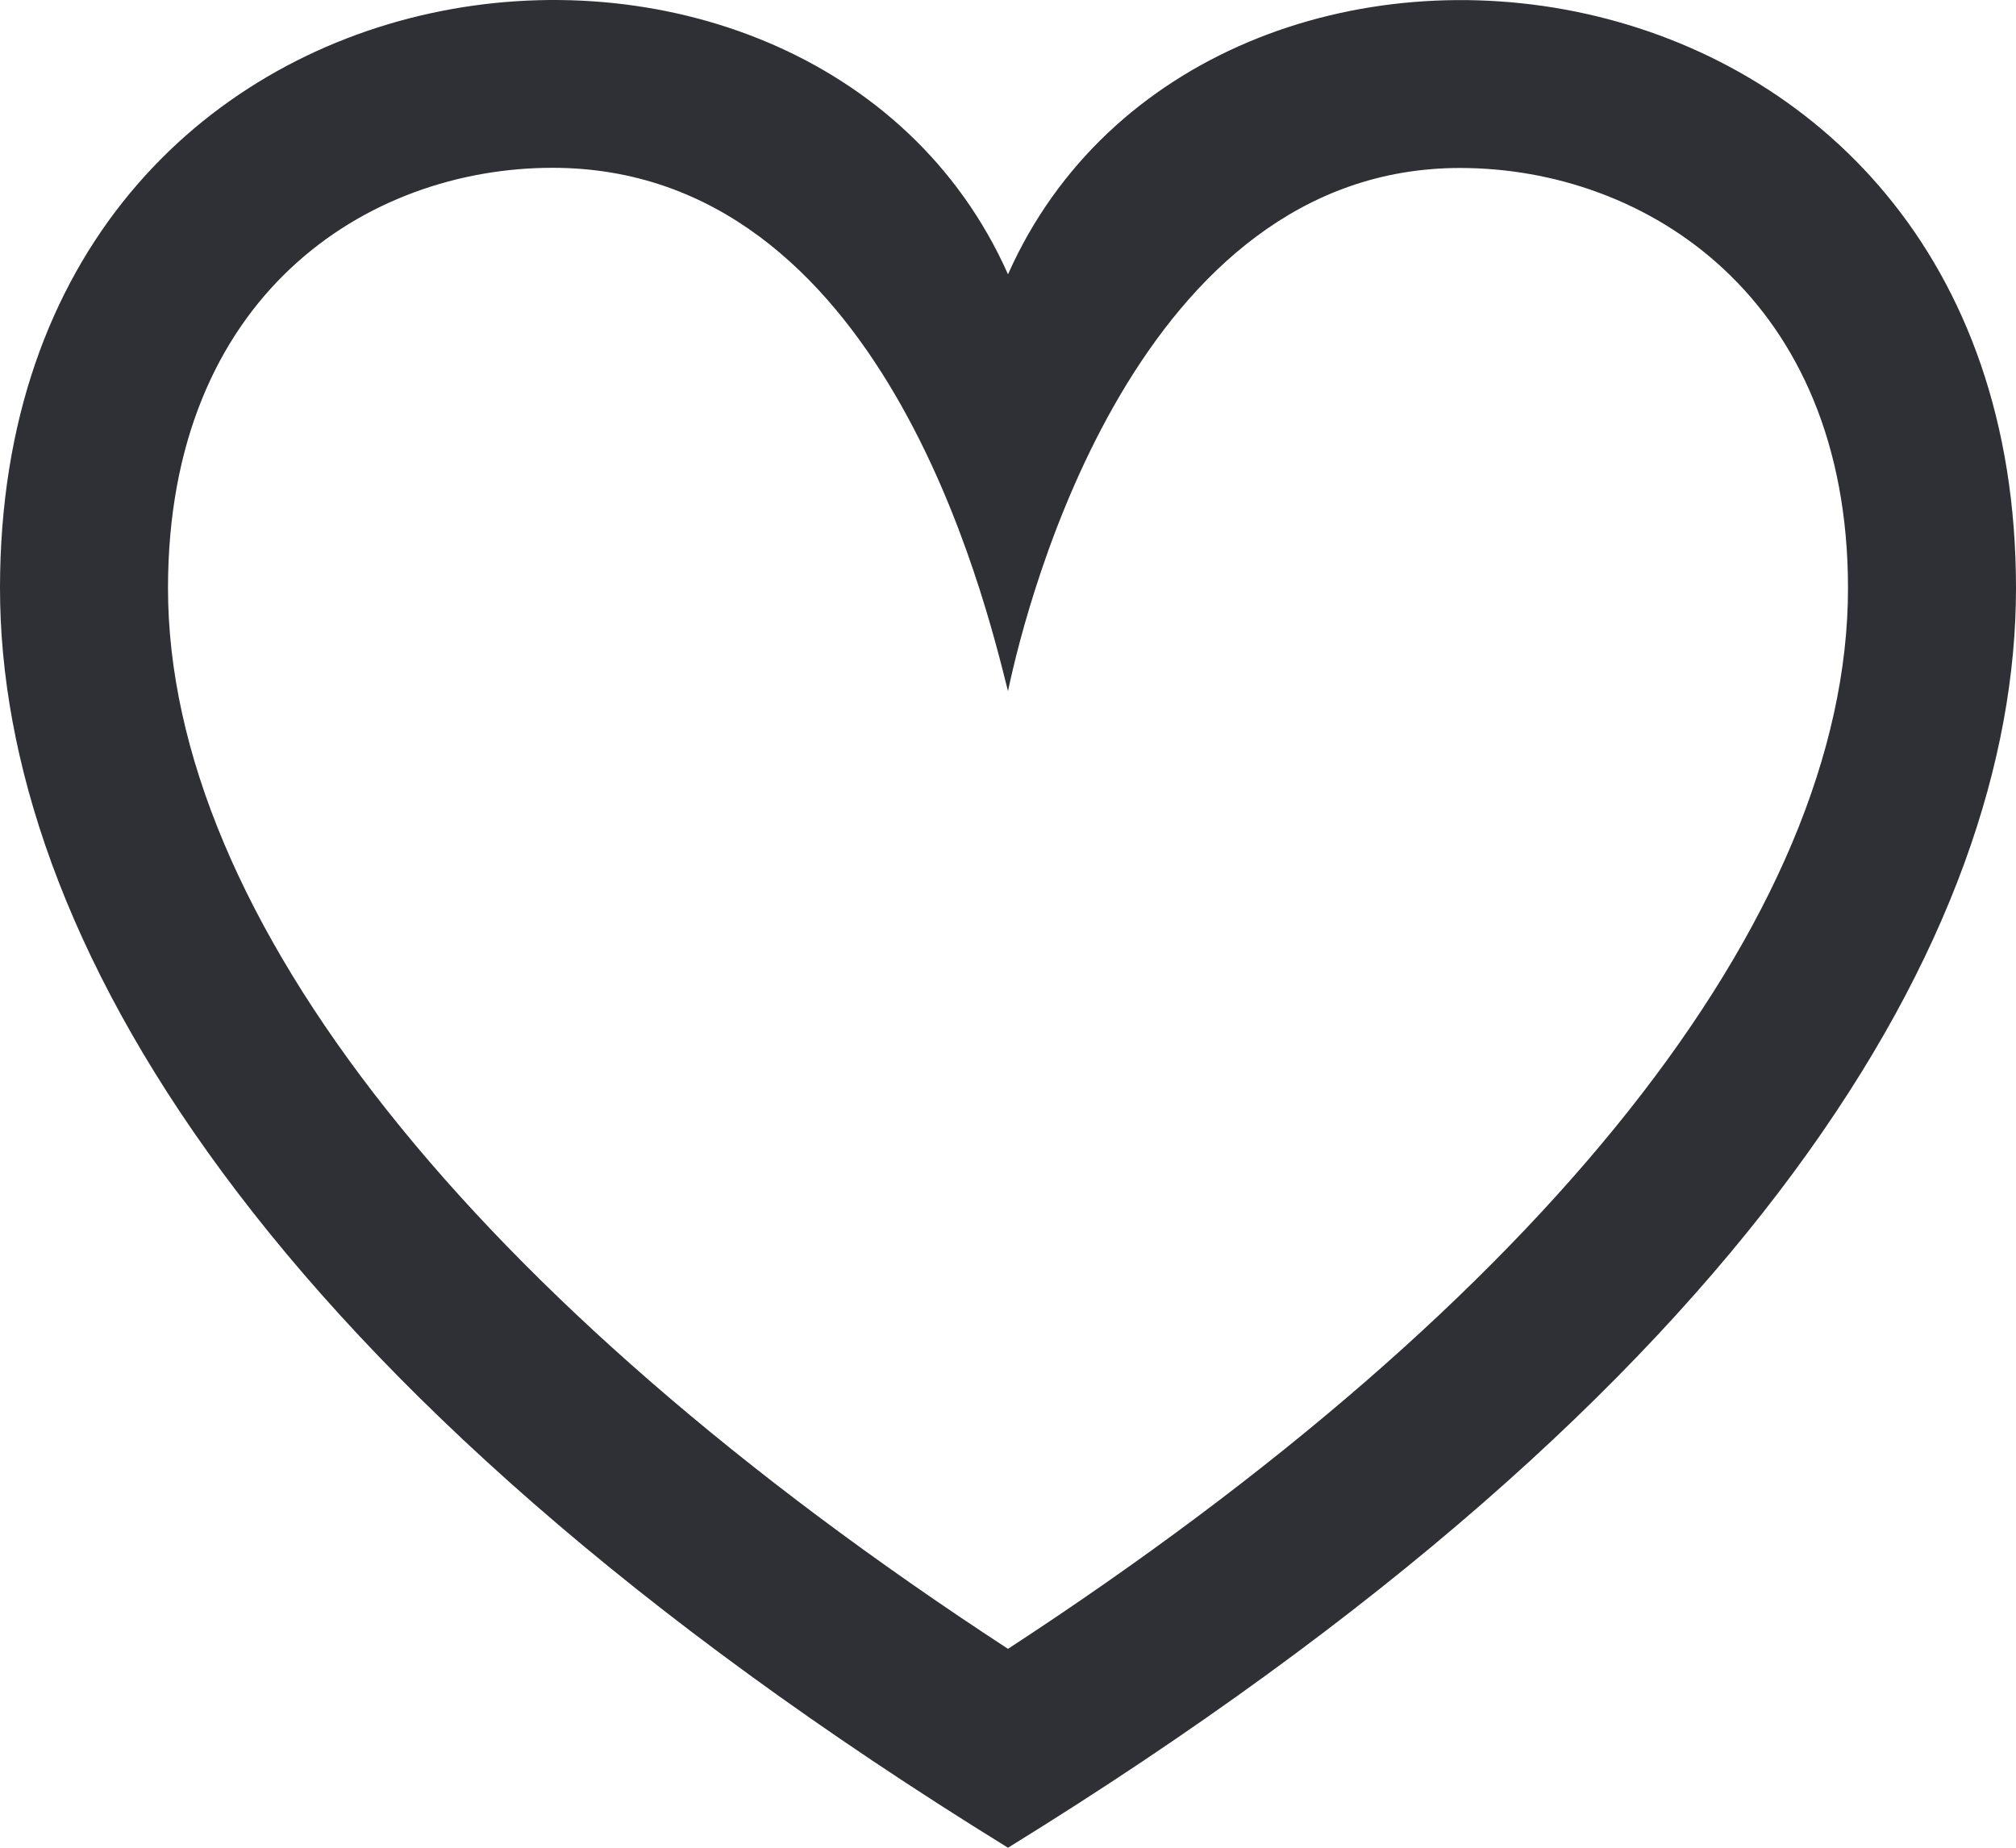
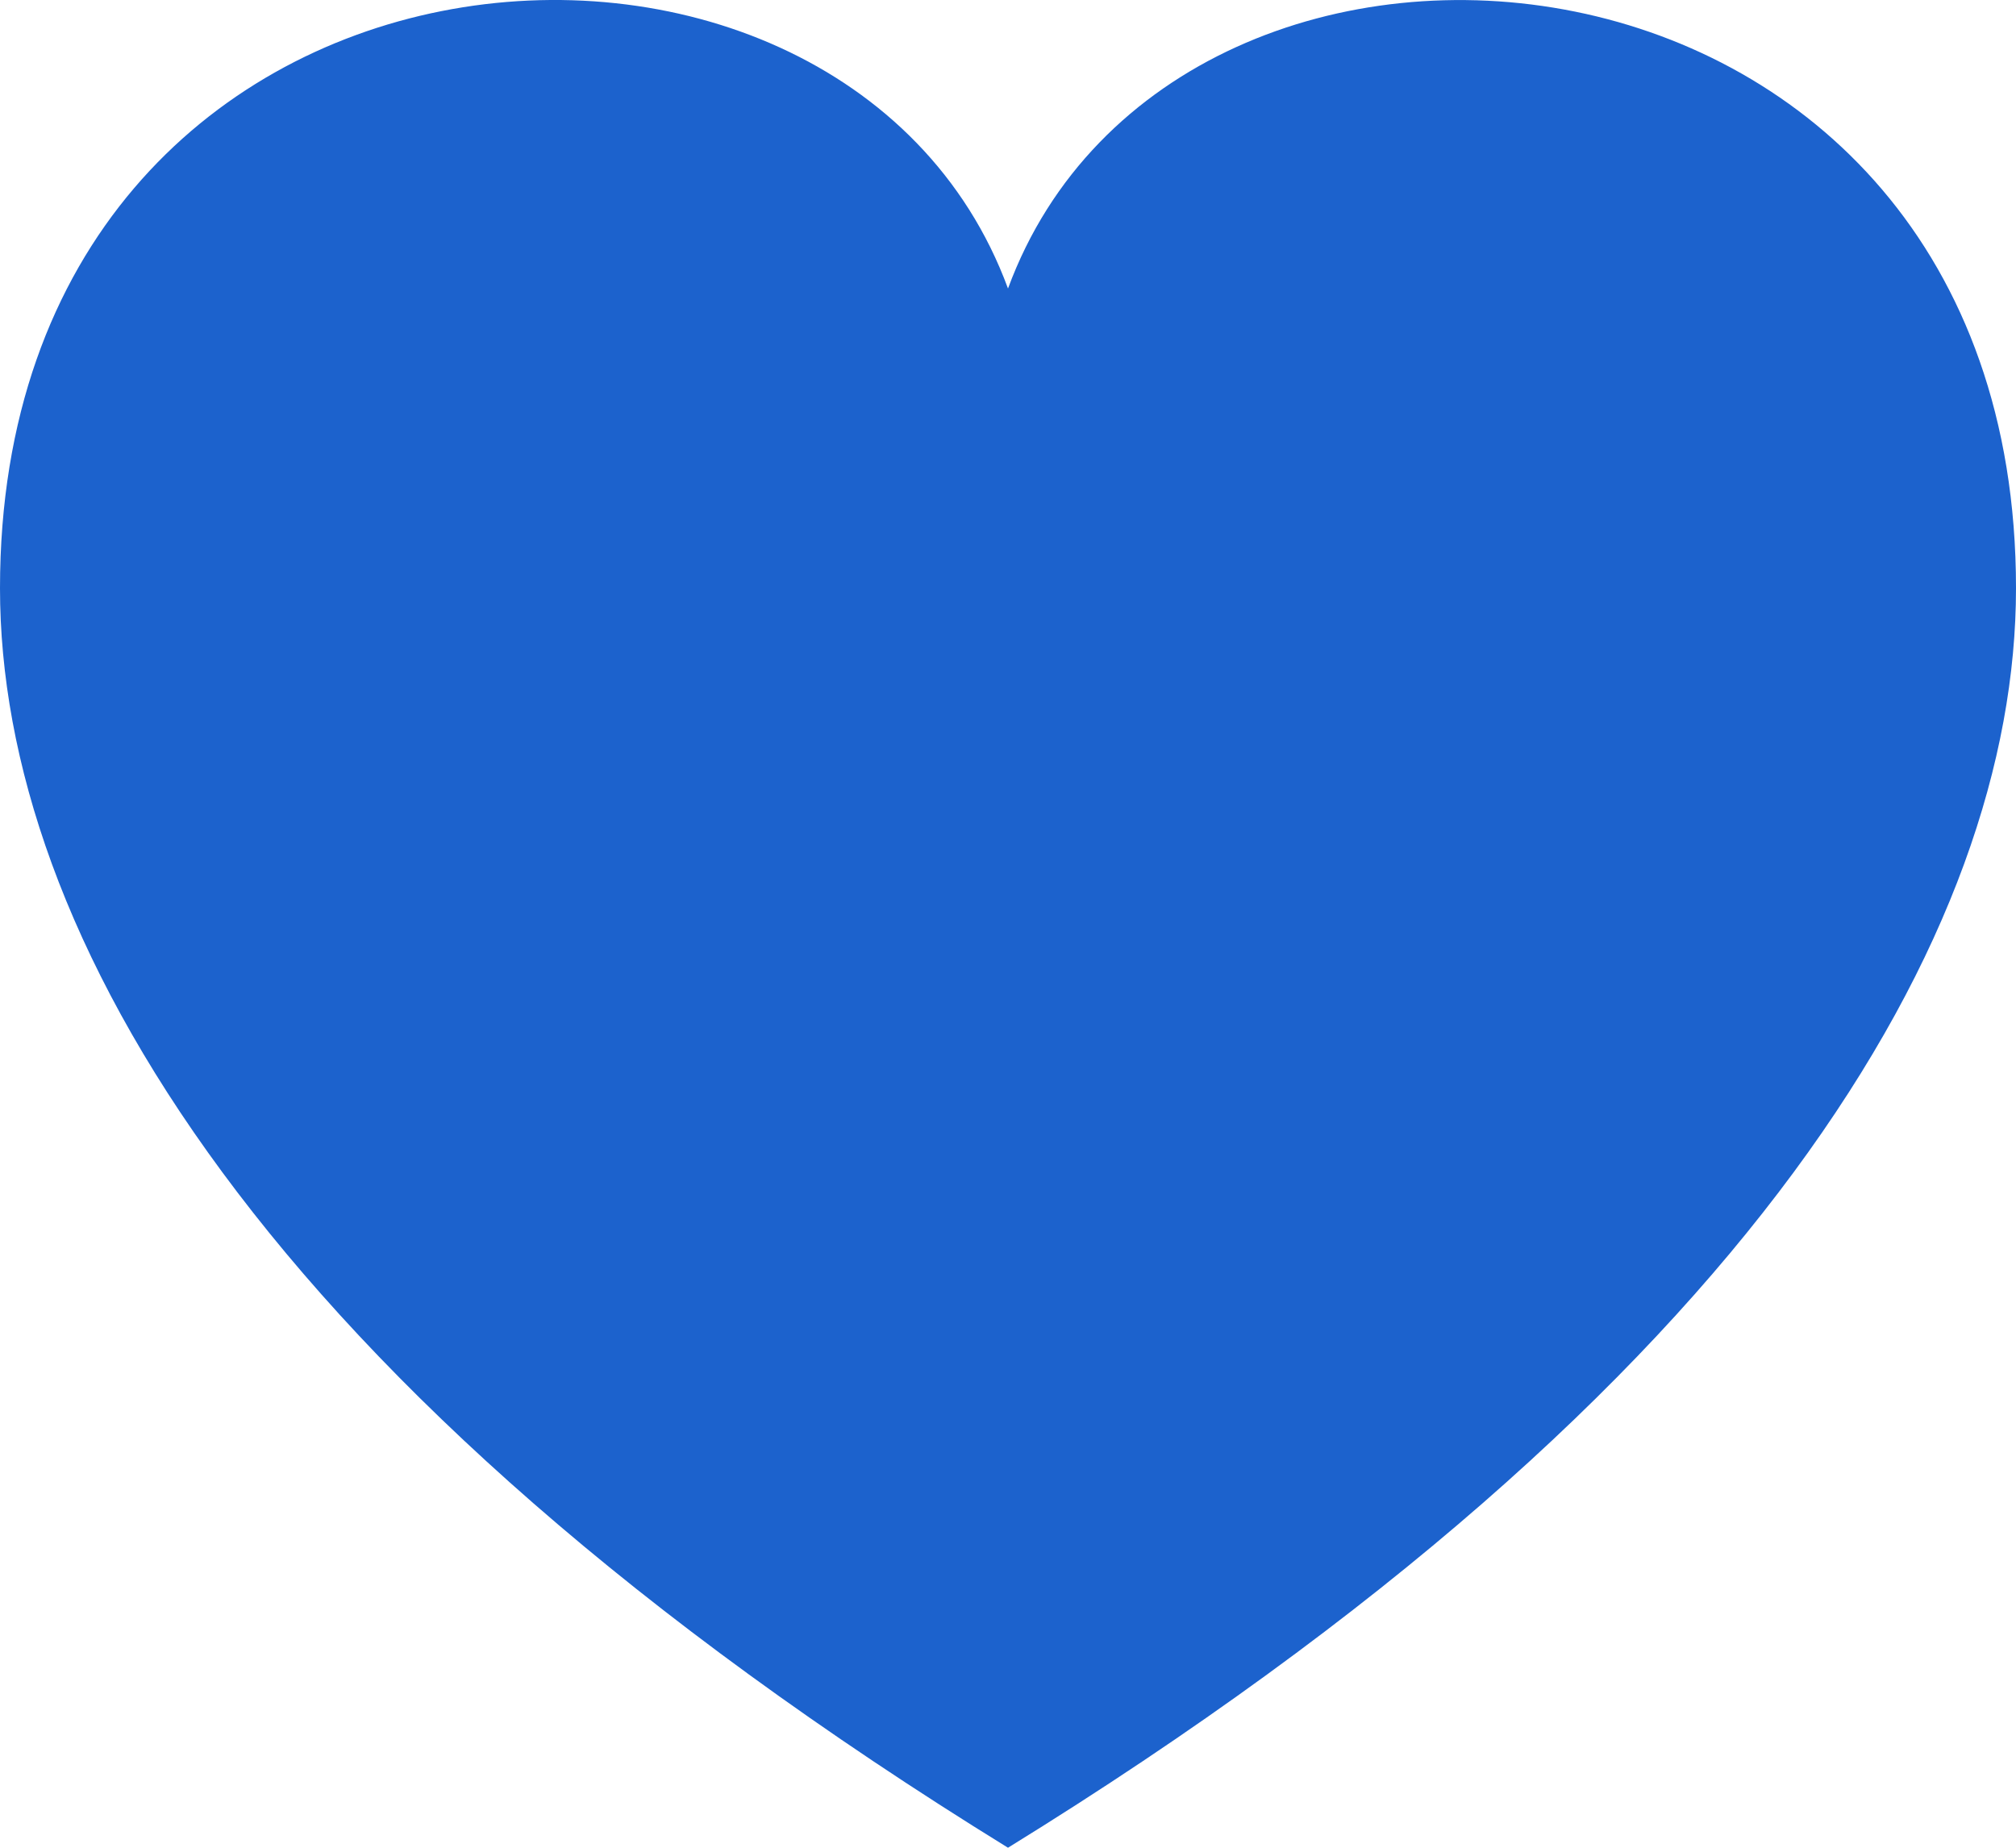
<svg xmlns="http://www.w3.org/2000/svg" width="24" height="22" viewBox="0 0 24 22" fill="none">
-   <path d="M12 8.229C12.234 7.109 13.547 2 17.382 2C19.602 2 22 3.551 22 7.003C22 10.91 18.373 15.473 12 19.632C5.627 15.473 2 10.91 2 7.003C2 3.519 4.369 1.998 6.577 1.998C10.5 1.998 11.722 7.124 12 8.229ZM0 7.003C0 11.071 3.06 16.484 12 22C20.94 16.484 24 11.071 24 7.003C24 -0.959 14.352 -2.025 12 3.266C9.662 -1.996 0 -1.004 0 7.003Z" fill="#2F3035" />
+   <path d="M12 3.435C10.011 -1.964 0 -1.162 0 7.003C0 11.071 3.06 16.484 12 22C20.94 16.484 24 11.071 24 7.003C24 -1.115 14 -1.996 12 3.435Z" fill="#1C62CD" />
</svg>
